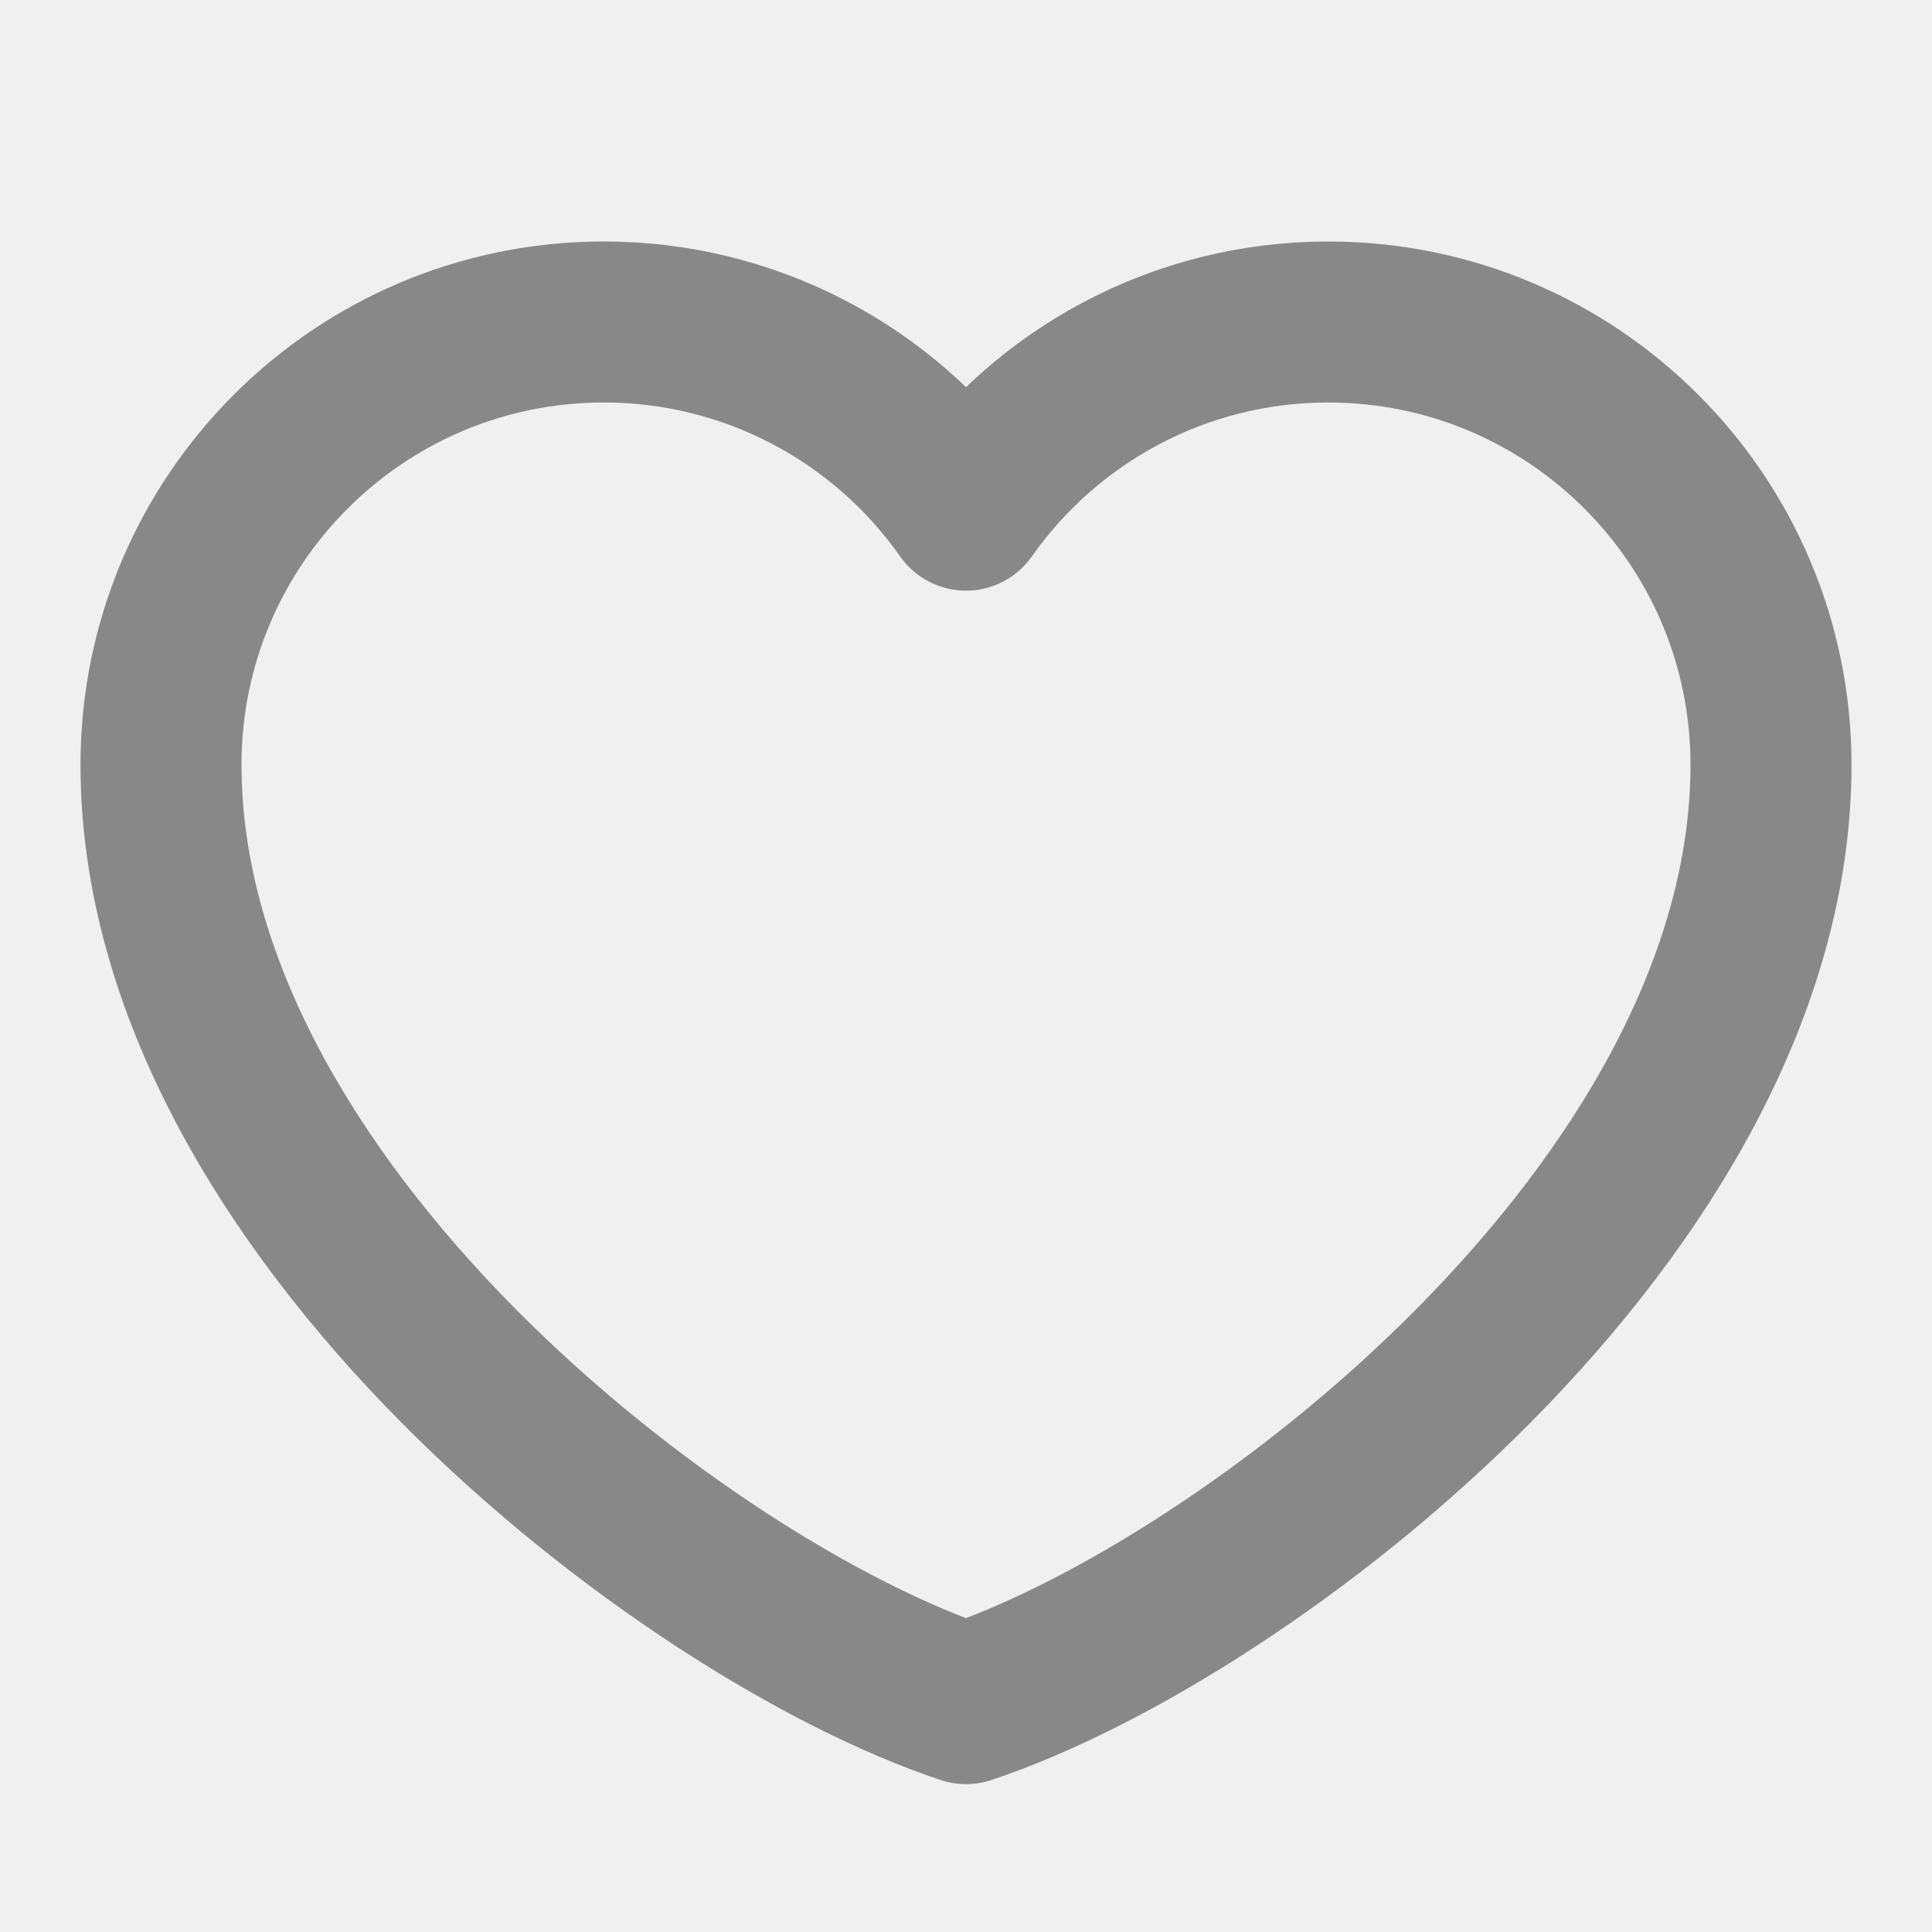
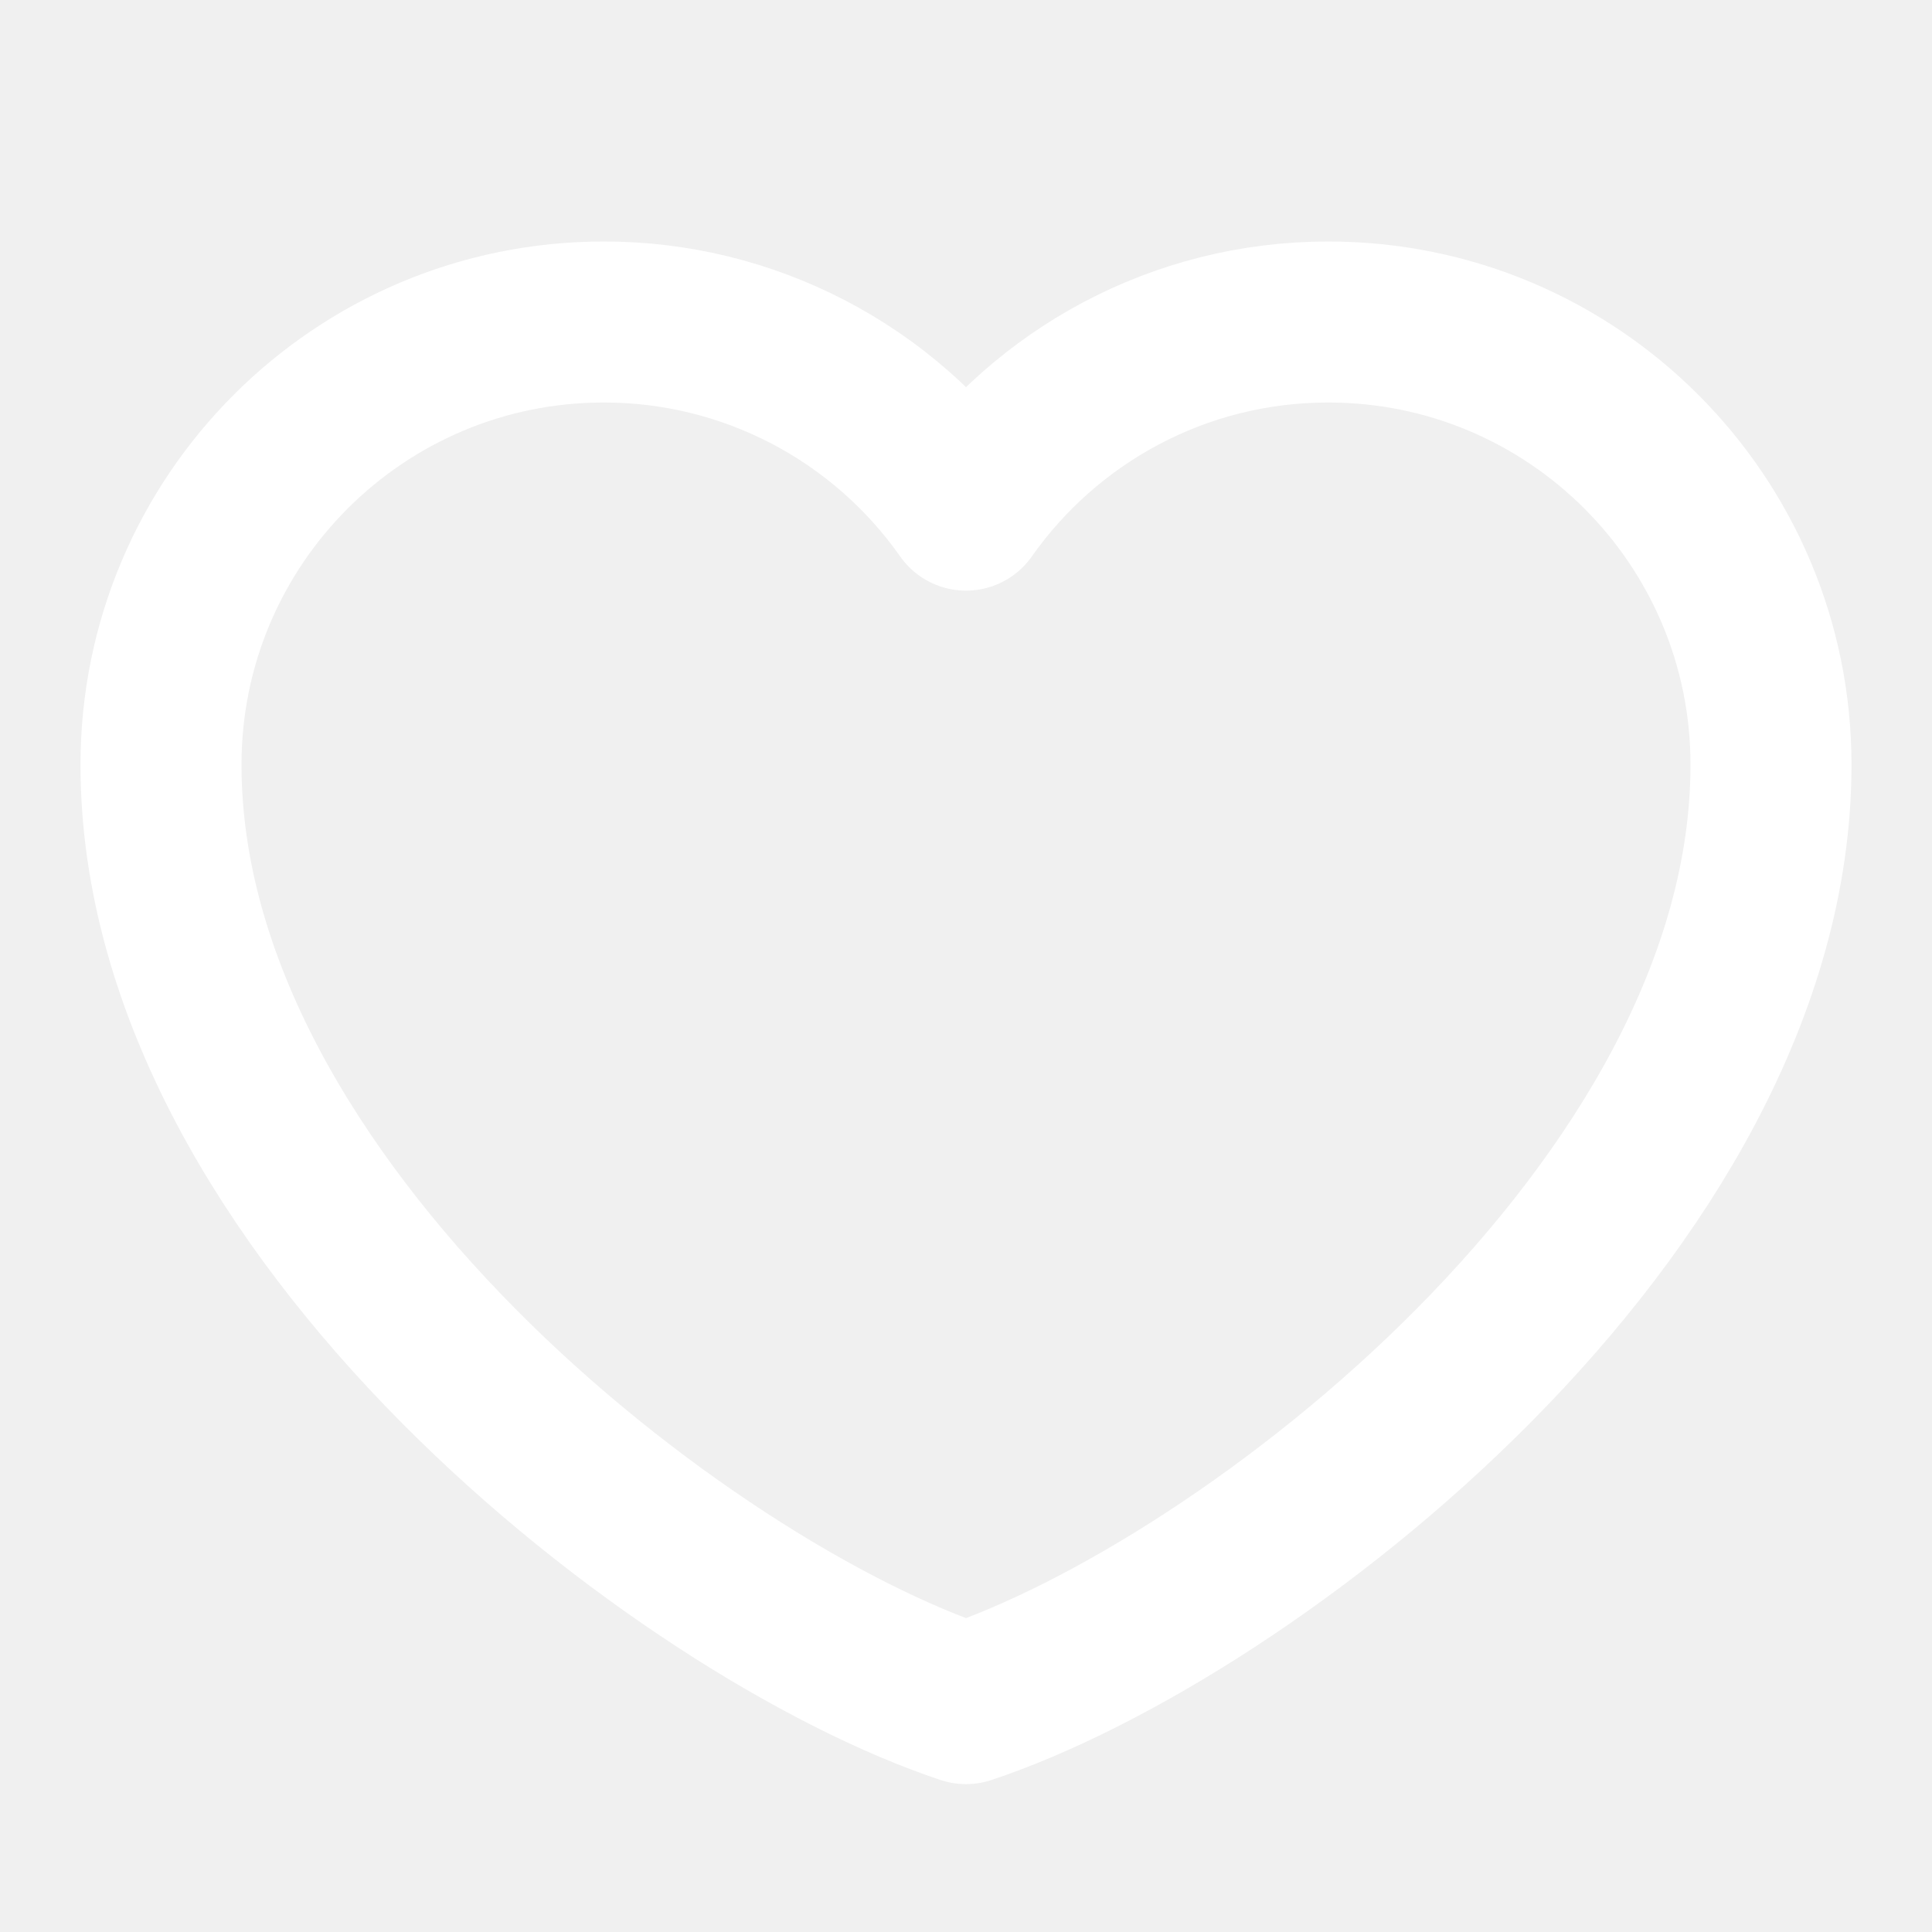
<svg xmlns="http://www.w3.org/2000/svg" width="24" height="24" viewBox="0 0 24 24" fill="none">
-   <path d="M7.5 4C4.463 4 2 6.462 2 9.5C2 15 8.5 20 12 21.163C15.5 20 22 15 22 9.5C22 6.462 19.538 4 16.5 4C14.64 4 12.995 4.923 12 6.337C11.493 5.615 10.819 5.025 10.036 4.618C9.252 4.211 8.383 3.999 7.5 4Z" stroke="#888888" stroke-width="2" stroke-linecap="round" stroke-linejoin="round" />
+   <path d="M7.5 4C4.463 4 2 6.462 2 9.5C2 15 8.5 20 12 21.163C15.5 20 22 15 22 9.5C22 6.462 19.538 4 16.5 4C14.64 4 12.995 4.923 12 6.337C11.493 5.615 10.819 5.025 10.036 4.618C9.252 4.211 8.383 3.999 7.5 4Z" stroke="#ffffff" stroke-width="2" stroke-linecap="round" stroke-linejoin="round" />
</svg>
